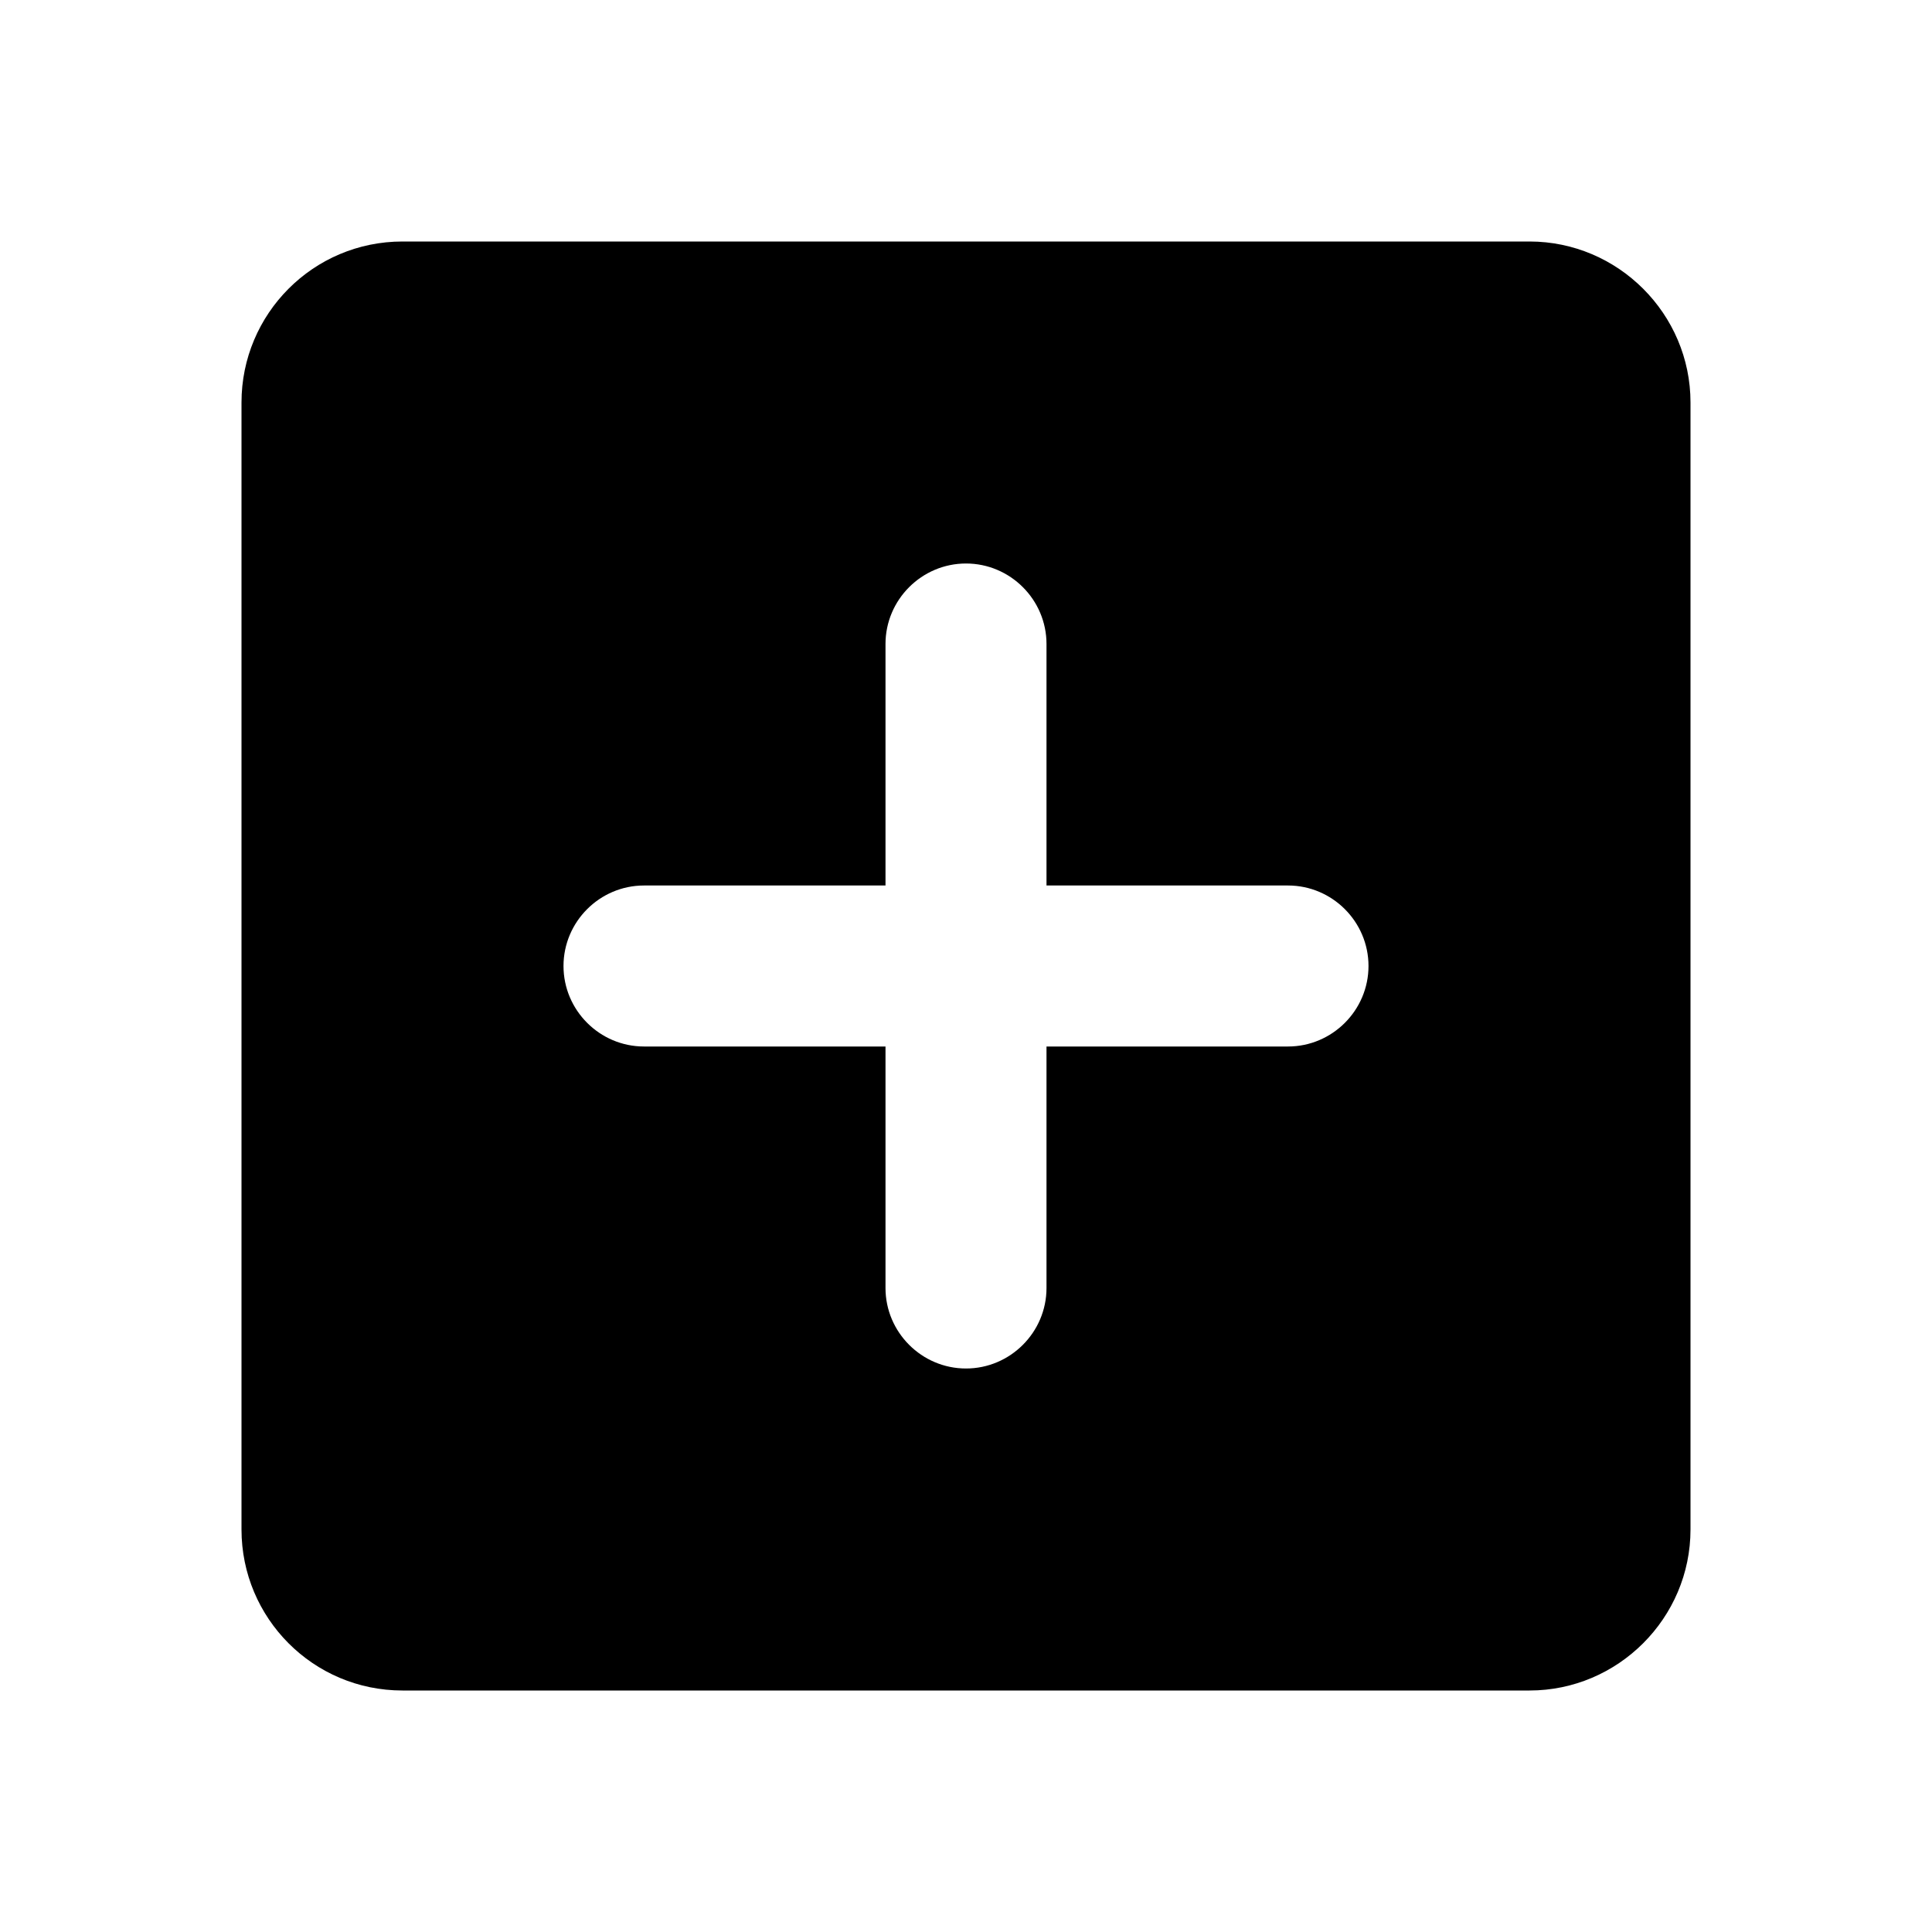
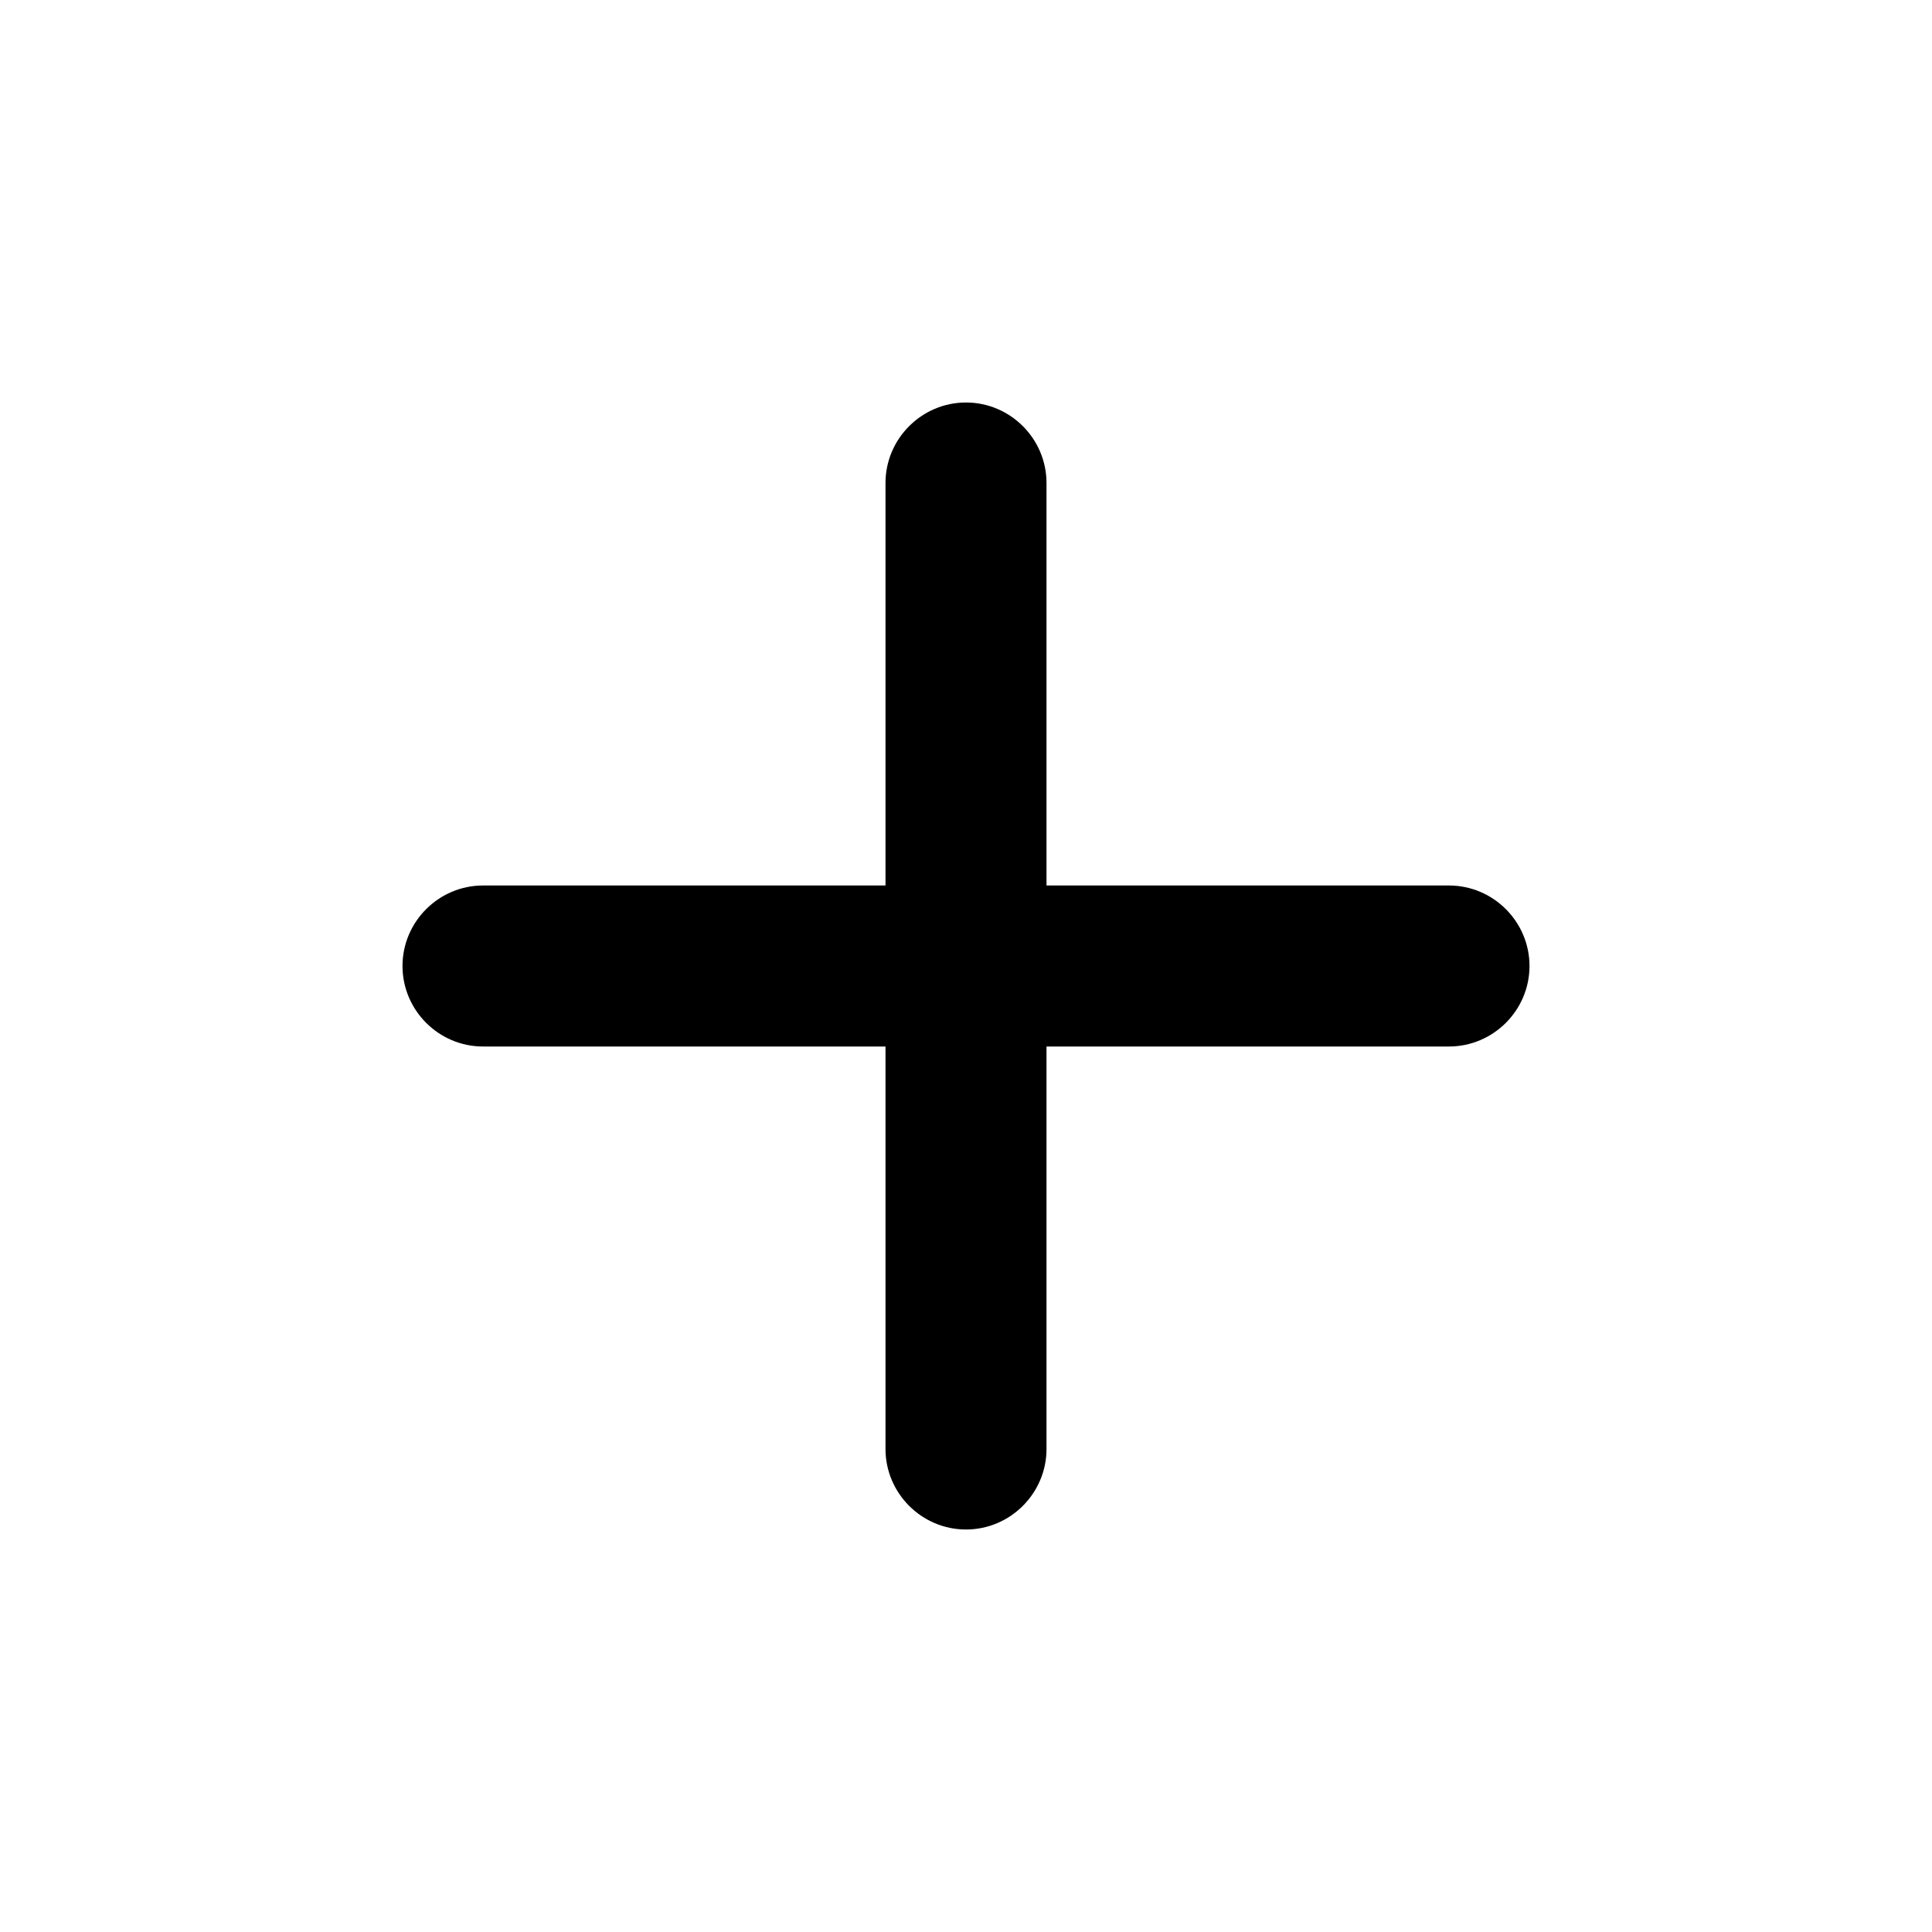
<svg xmlns="http://www.w3.org/2000/svg" height="24" viewBox="0 0 24 24" width="24">
-   <path d="M19 3H5c-1.11 0-2 .9-2 2v14c0 1.1.89 2 2 2h14c1.1 0 2-.9 2-2V5c0-1.1-.9-2-2-2zm-3 10h-3v3c0 .55-.45 1-1 1s-1-.45-1-1v-3H8c-.55 0-1-.45-1-1s.45-1 1-1h3V8c0-.55.45-1 1-1s1 .45 1 1v3h3c.55 0 1 .45 1 1s-.45 1-1 1z" />
+   <path d="M18 13h-5v5c0 .55-.45 1-1 1s-1-.45-1-1v-5H6c-.55 0-1-.45-1-1s.45-1 1-1h5V6c0-.55.45-1 1-1s1 .45 1 1v5h5c.55 0 1 .45 1 1s-.45 1-1 1z" />
</svg>
